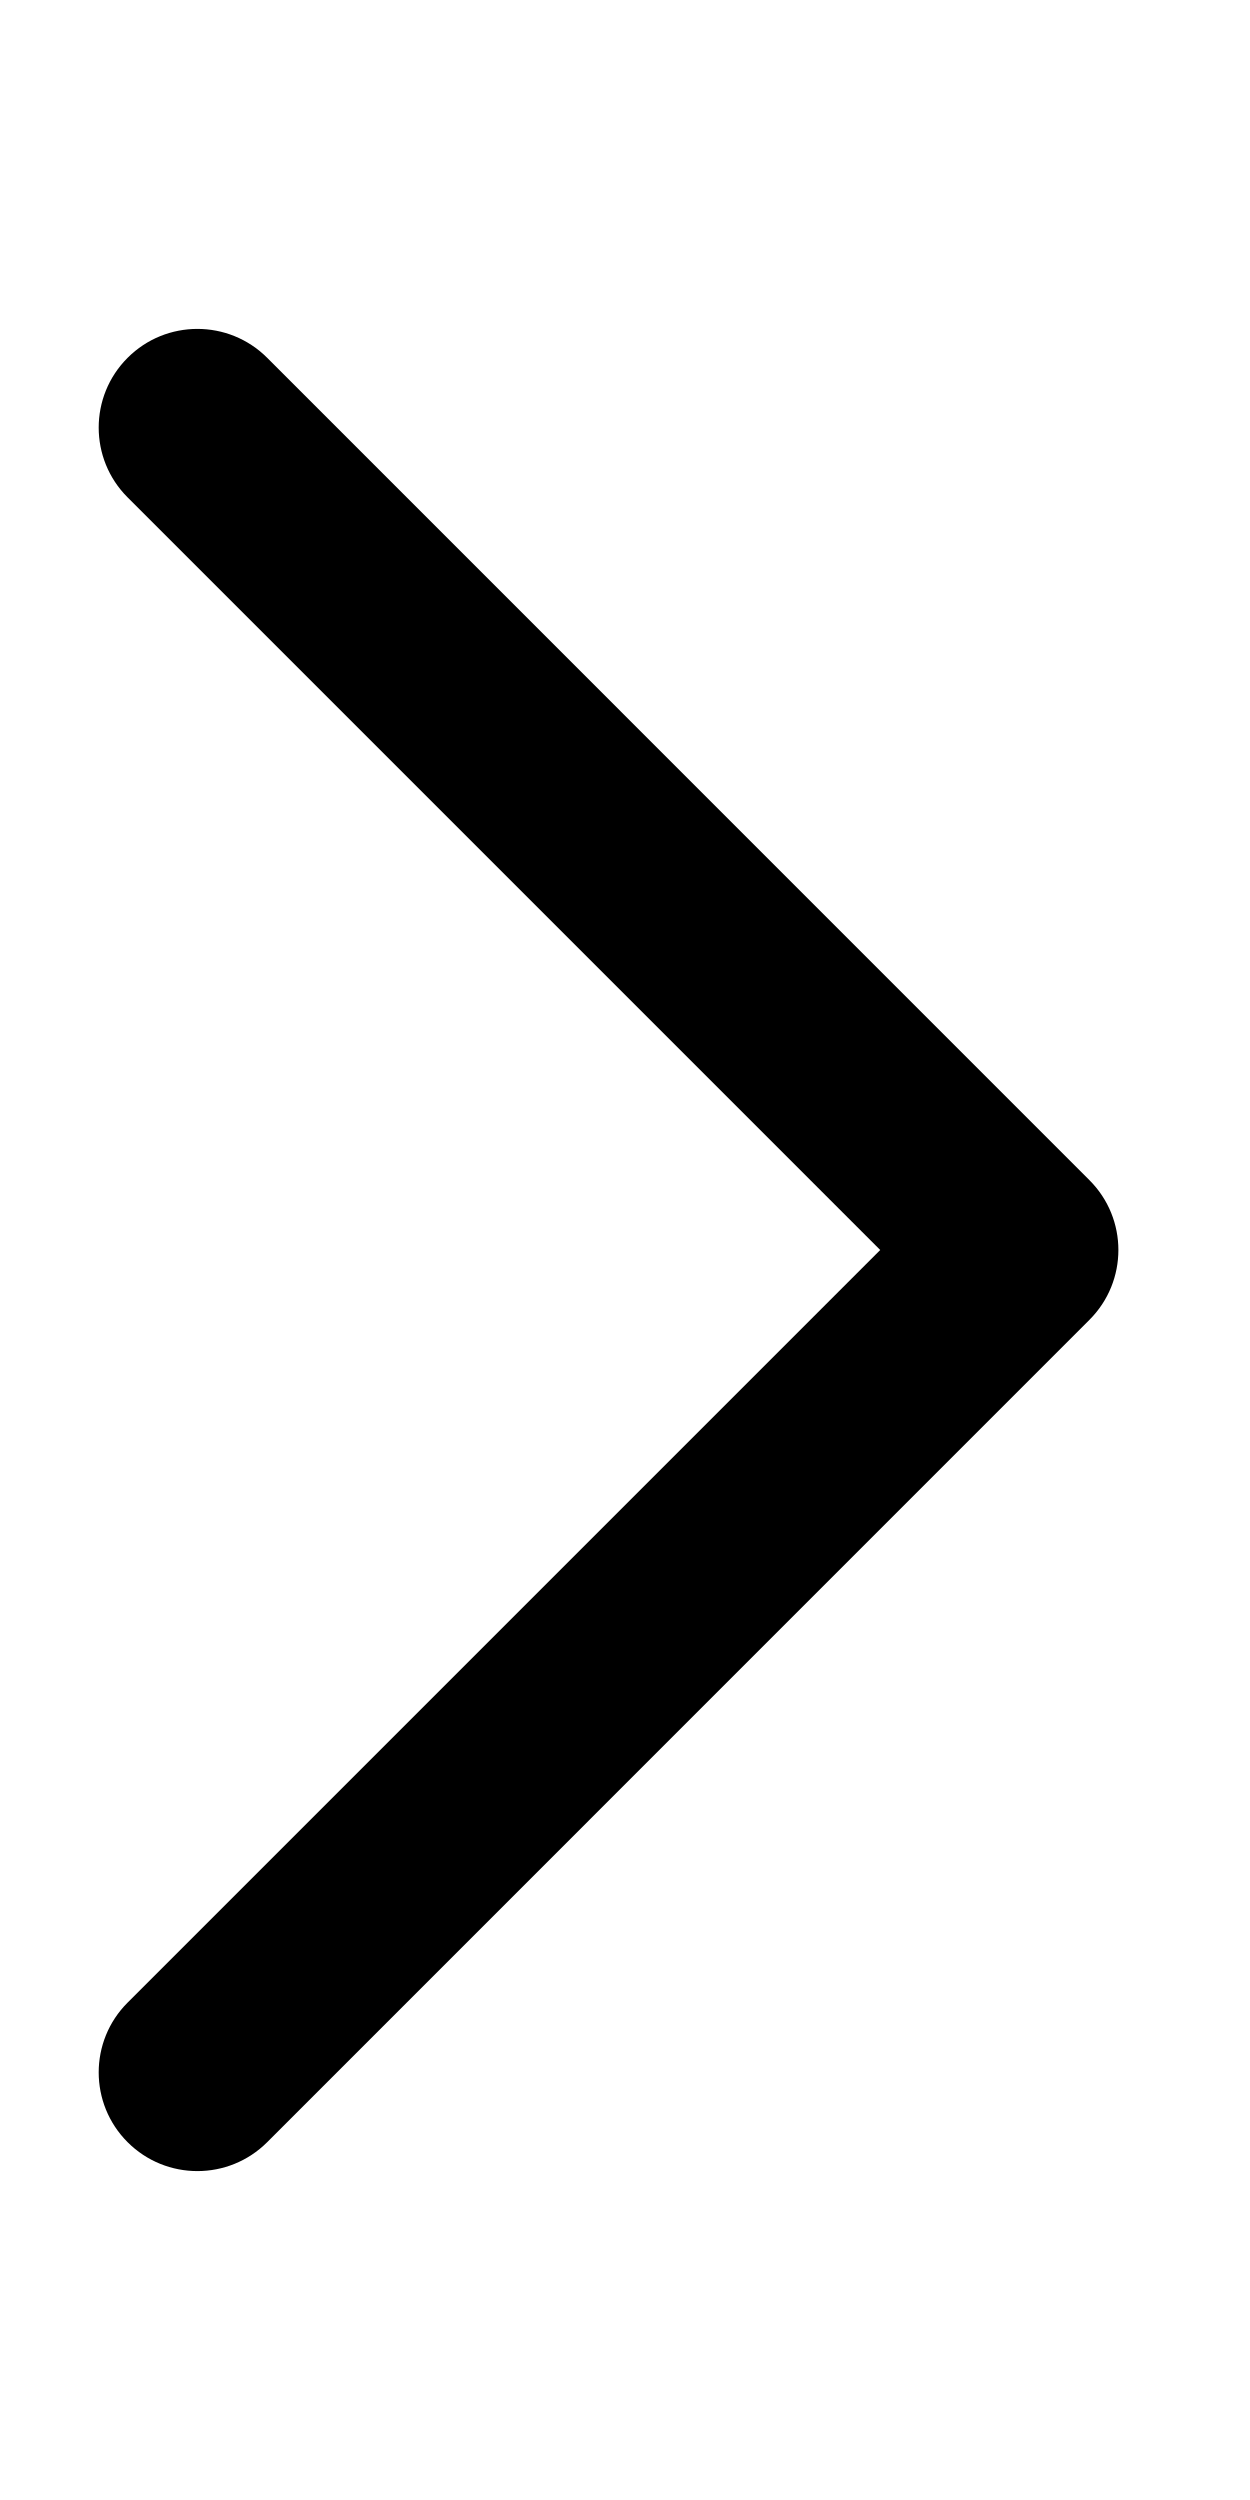
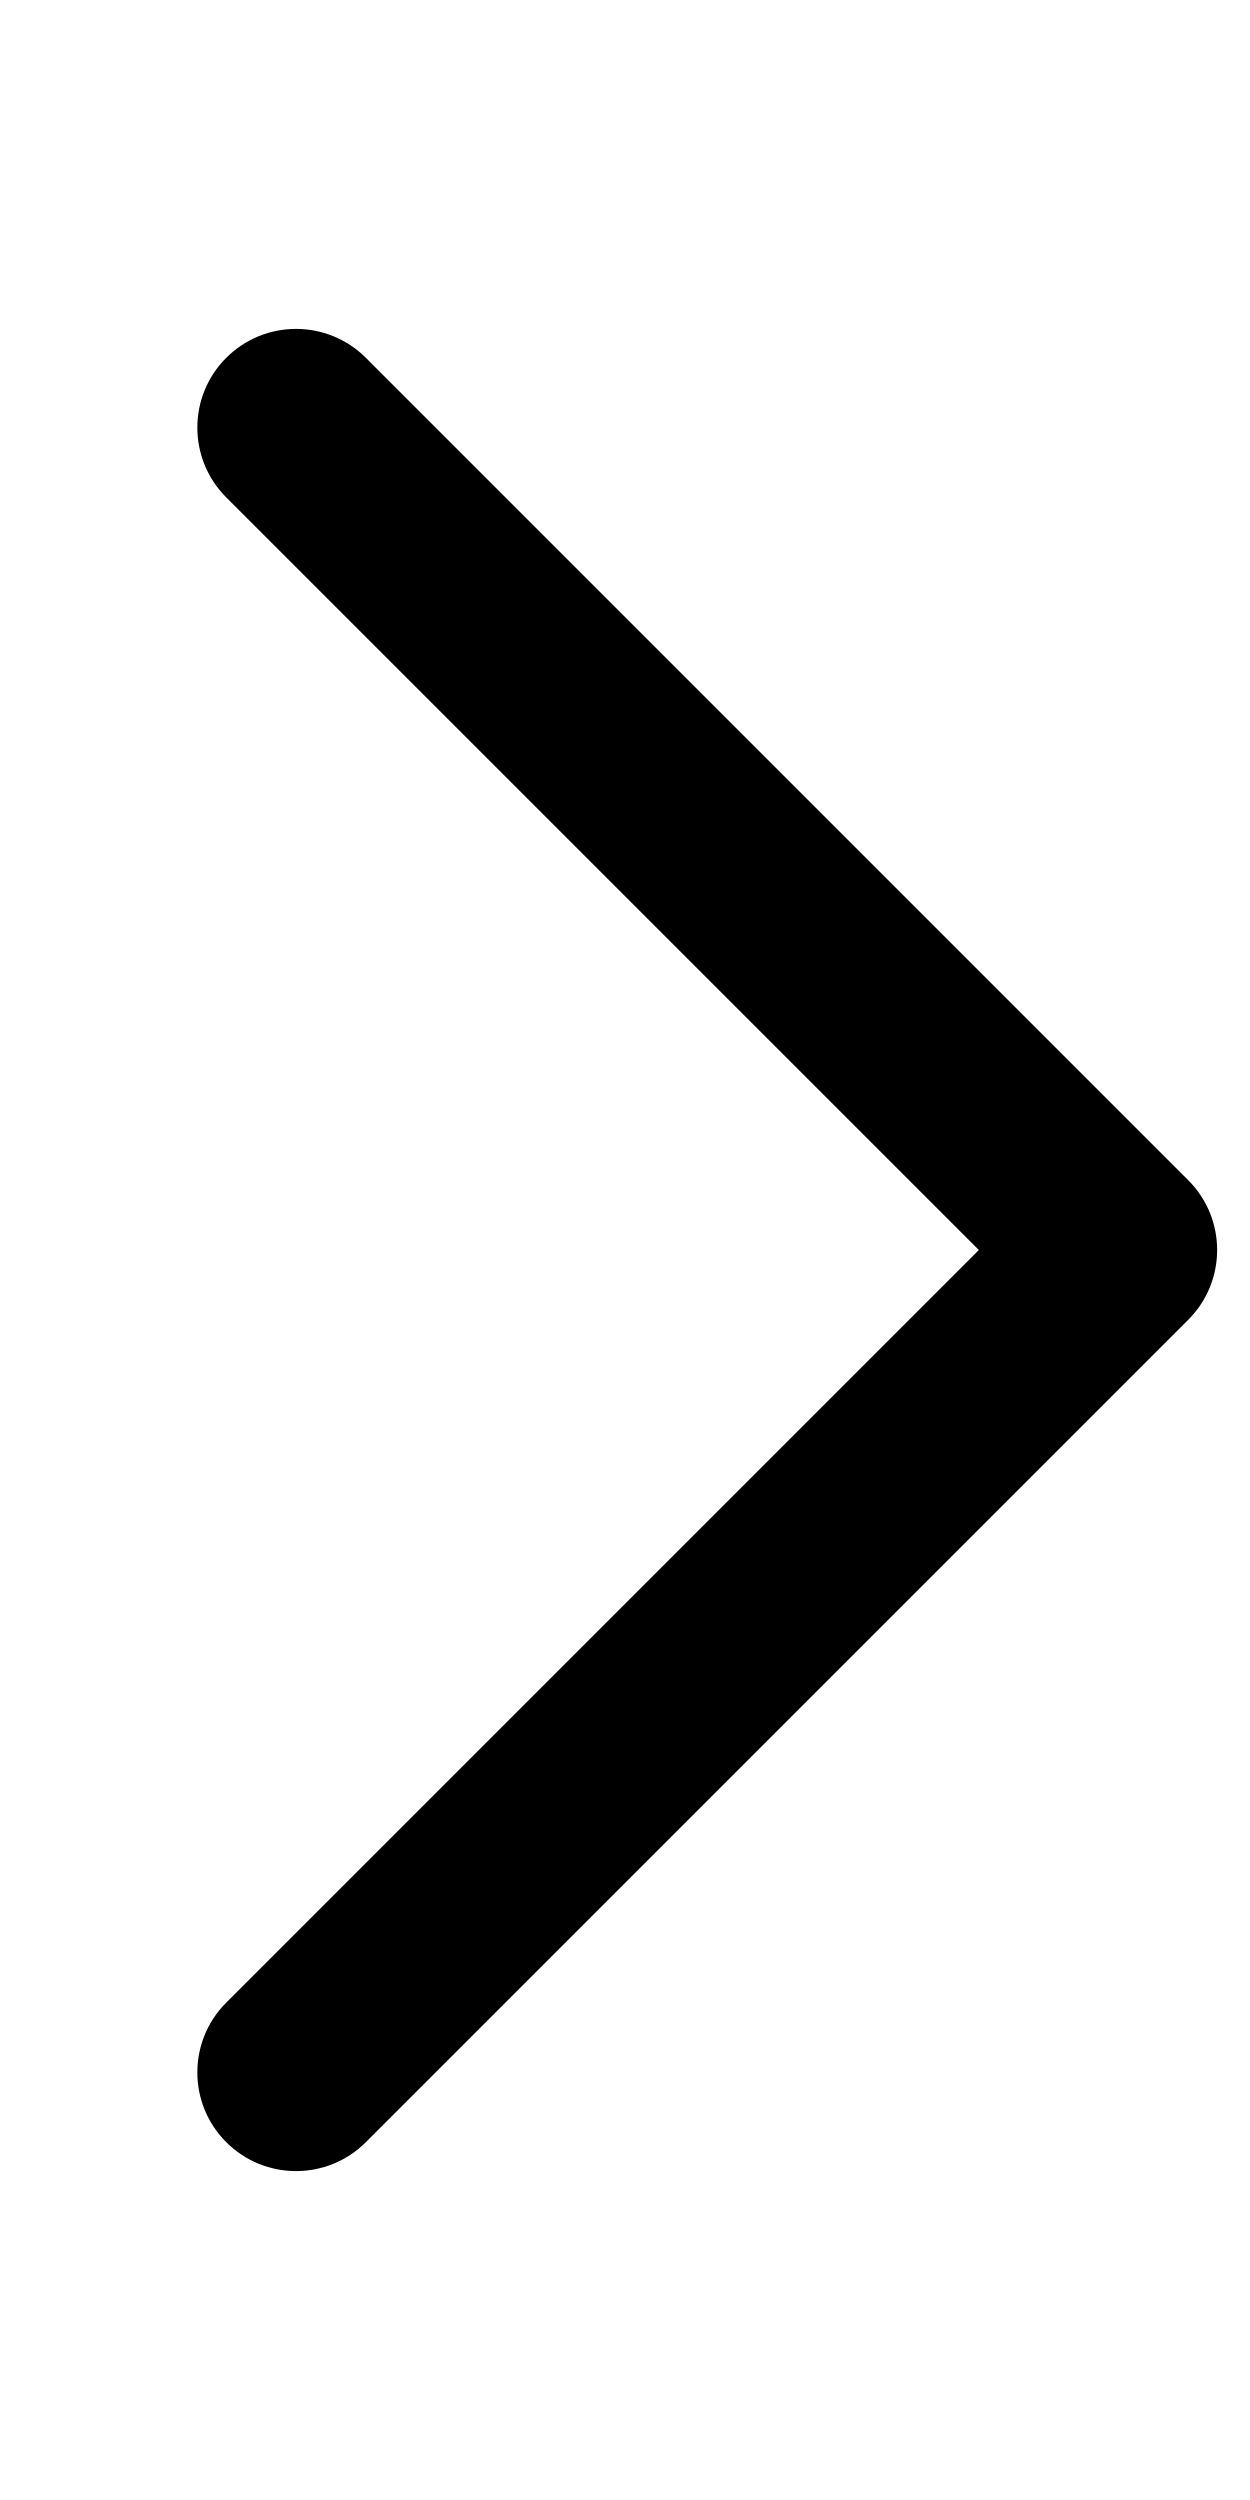
<svg xmlns="http://www.w3.org/2000/svg" viewBox="0 0 12 24">
-   <path fill-rule="evenodd" clip-rule="evenodd" d="M1.225 3.435C1.595 3.065 2.195 3.065 2.565 3.435L10.459 11.33C10.829 11.7 10.829 12.3 10.459 12.67L2.565 20.565C2.195 20.935 1.595 20.935 1.225 20.565C0.855 20.195 0.855 19.595 1.225 19.225L8.45 12L1.225 4.775C0.855 4.405 0.855 3.805 1.225 3.435Z" />
+   <path fill-rule="evenodd" clip-rule="evenodd" d="M2.172 3.435C2.542 3.065 3.142 3.065 3.512 3.435L11.407 11.33C11.777 11.7 11.777 12.3 11.407 12.67L3.512 20.565C3.142 20.935 2.542 20.935 2.172 20.565C1.802 20.195 1.802 19.595 2.172 19.225L9.397 12L2.172 4.775C1.802 4.405 1.802 3.805 2.172 3.435Z" />
</svg>
